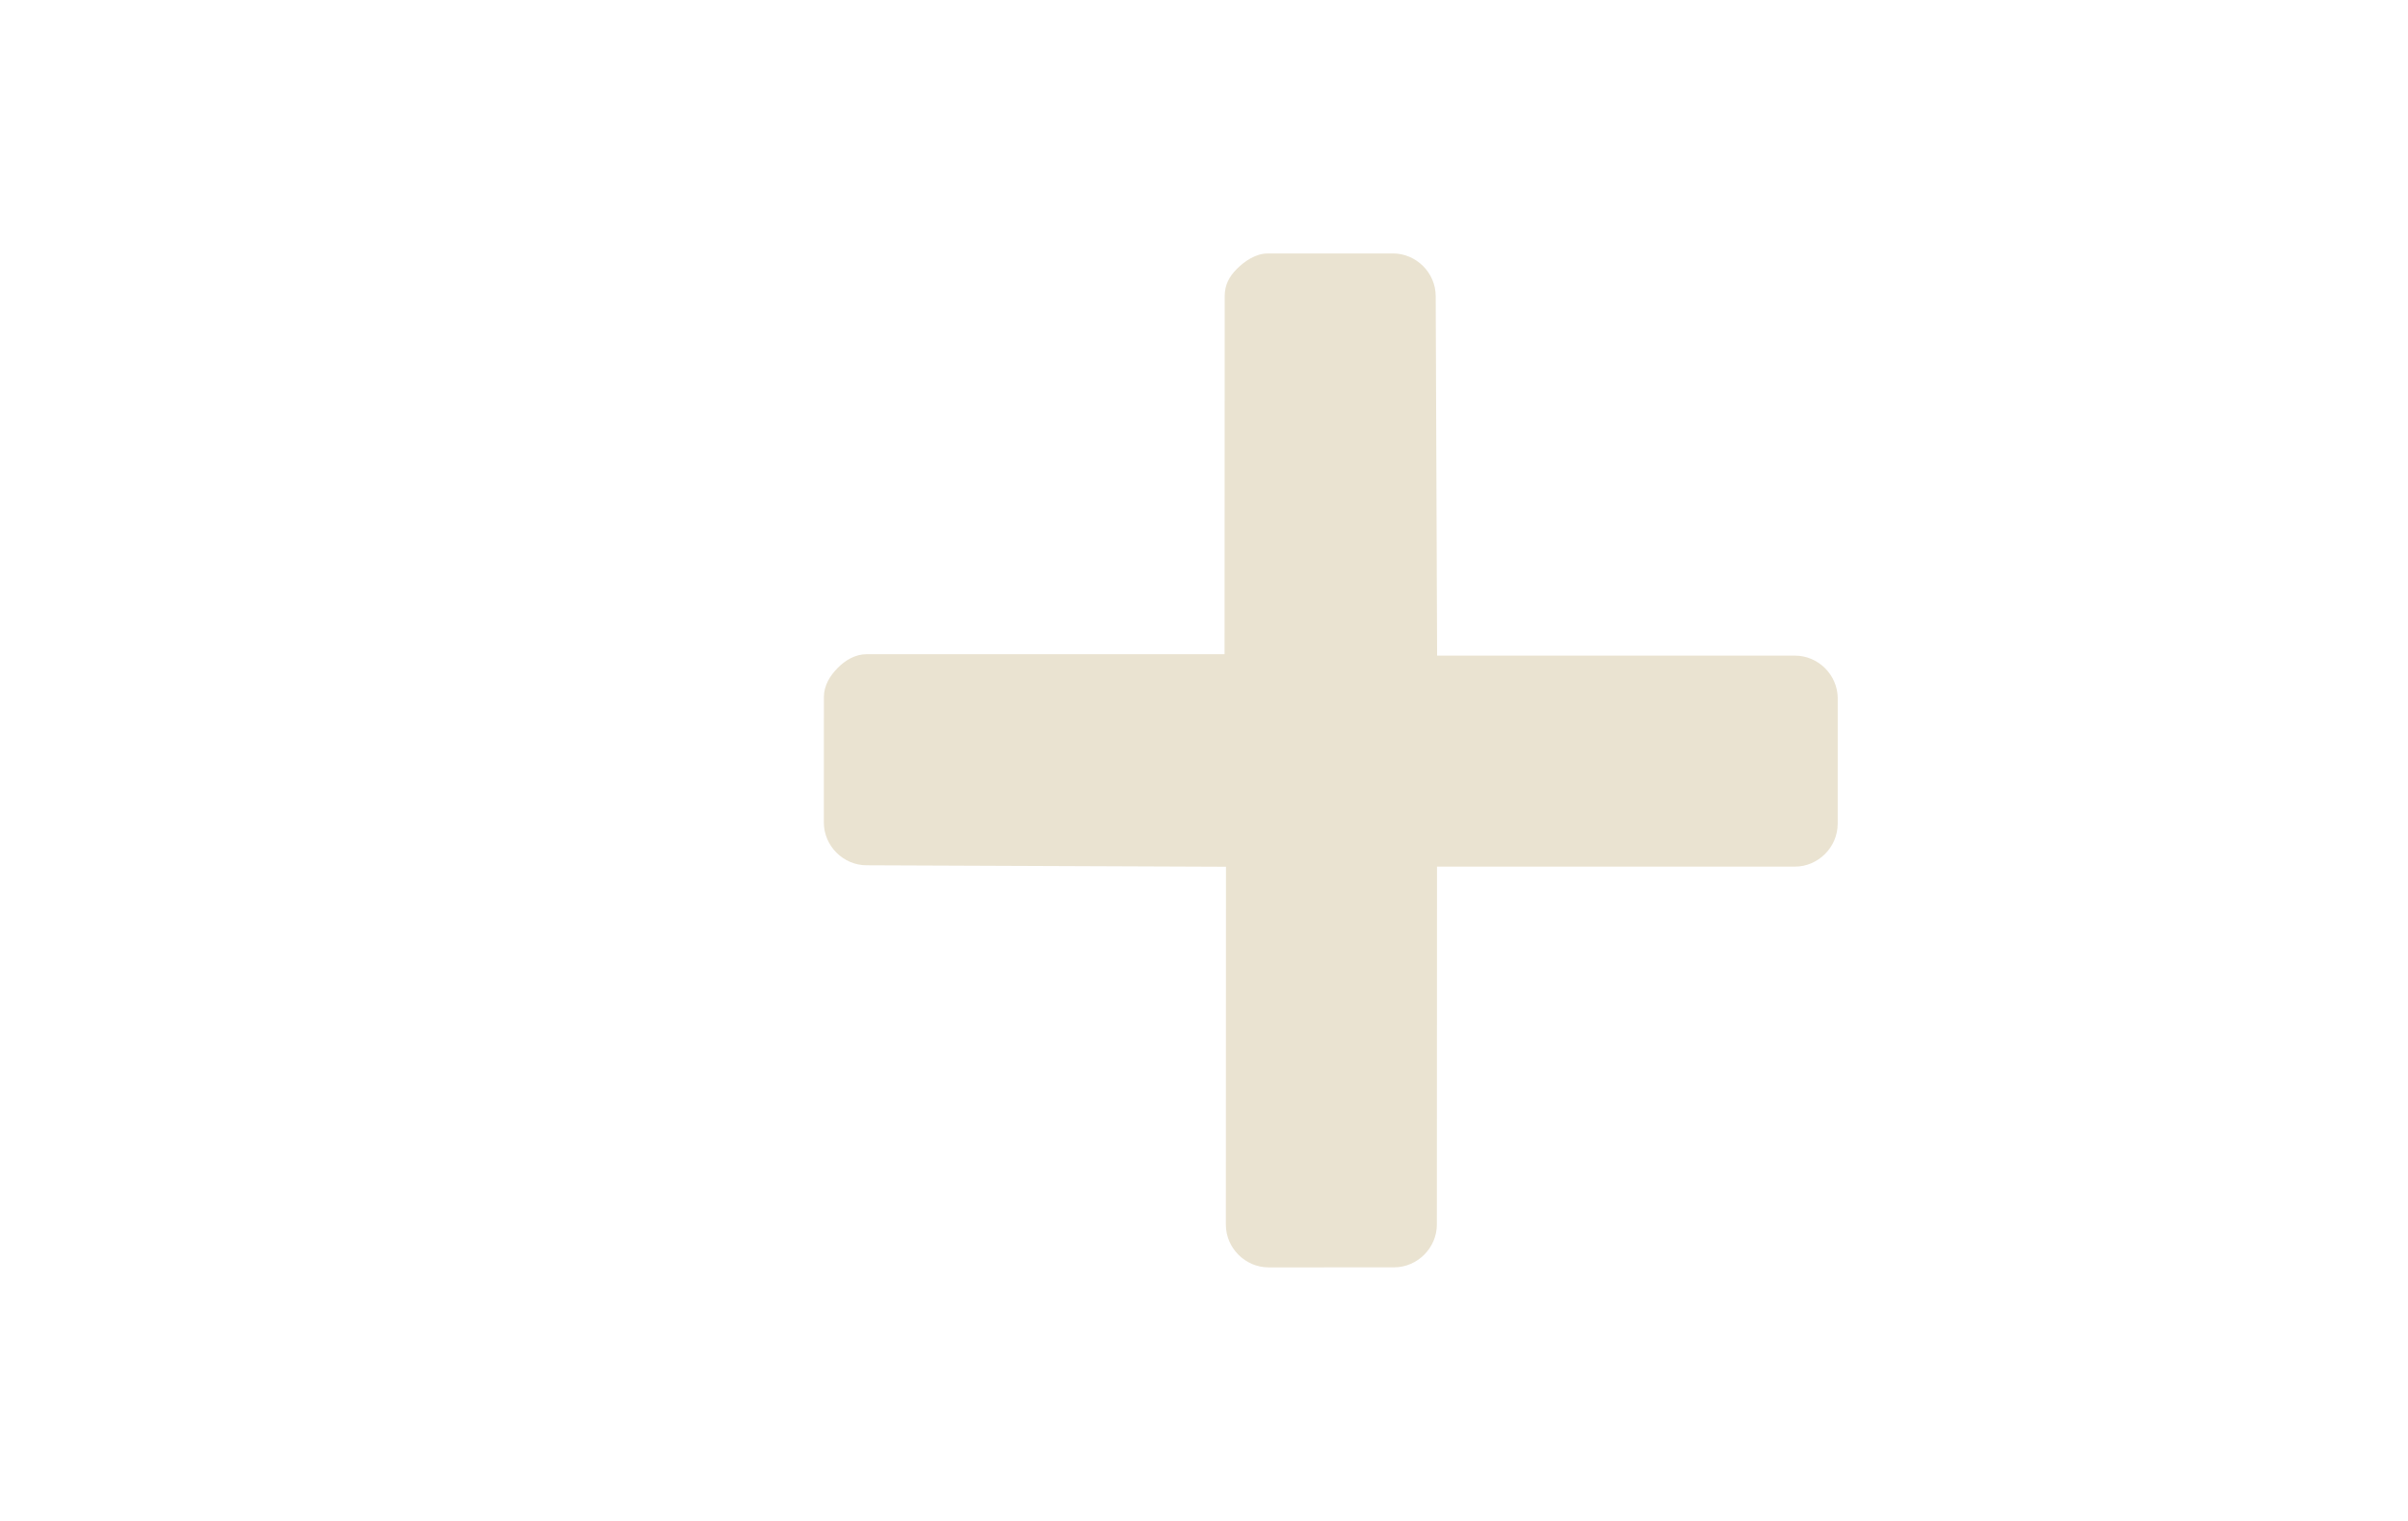
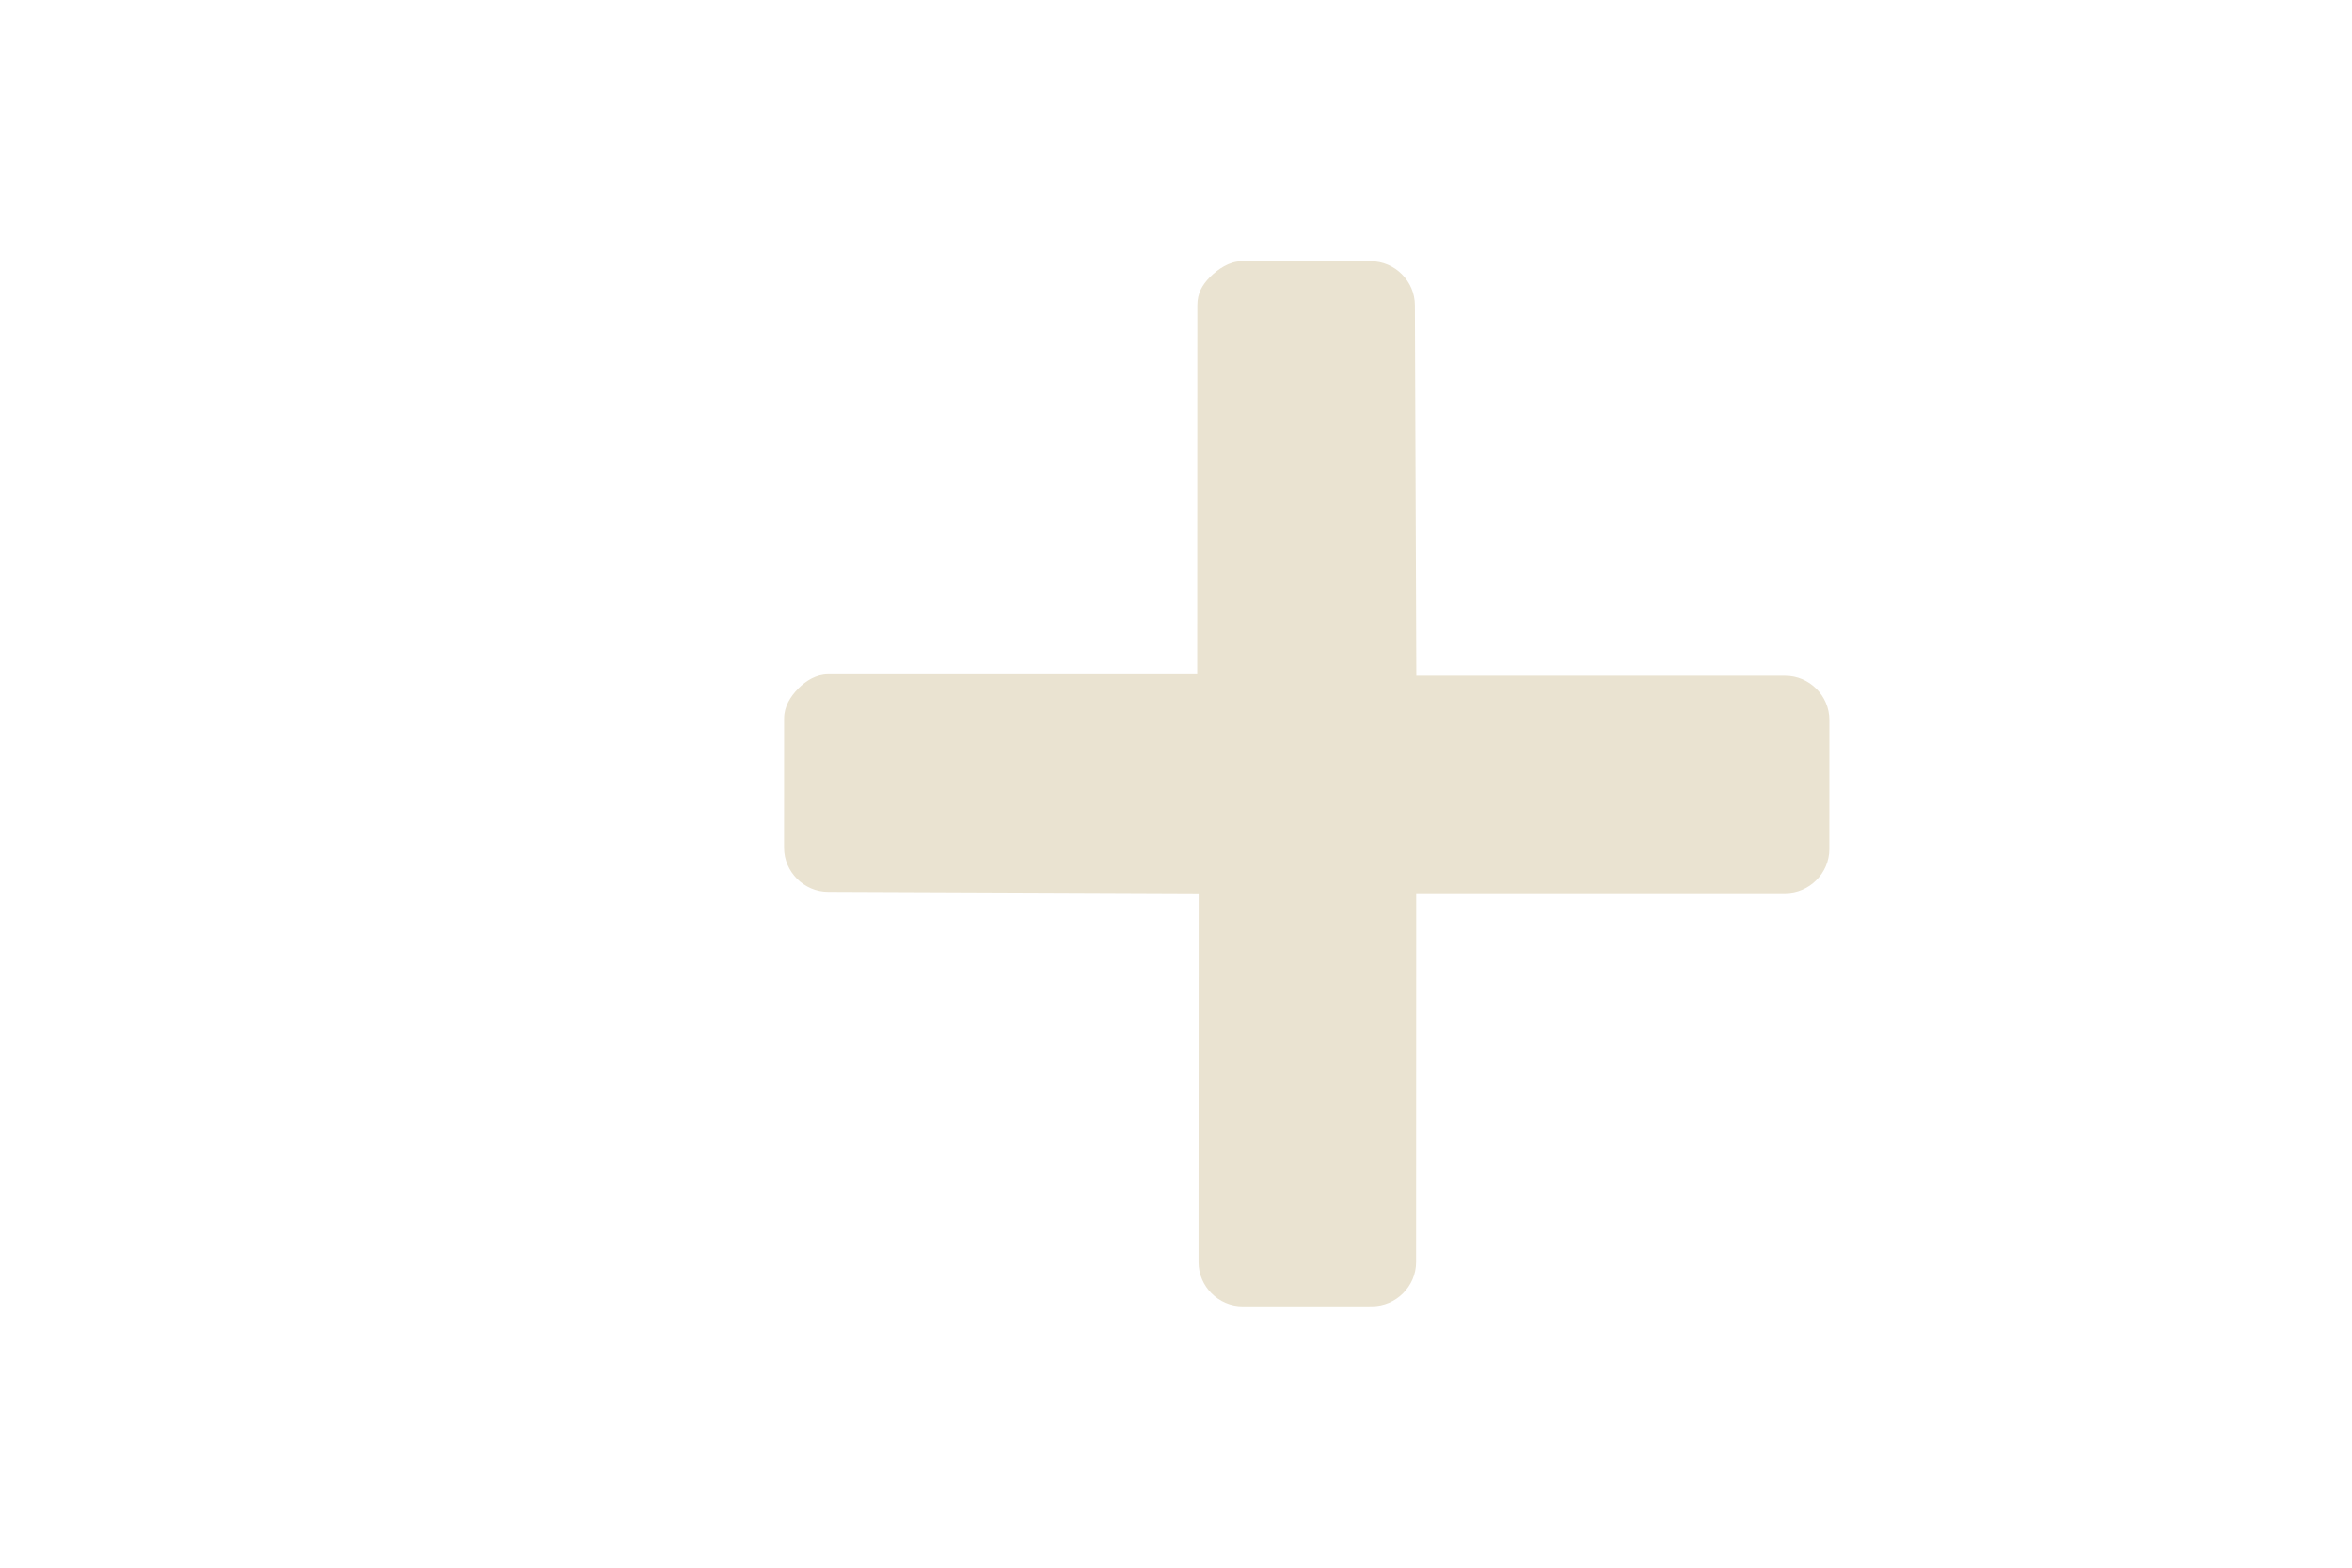
- <svg xmlns="http://www.w3.org/2000/svg" width="38" height="24" id="svg2" version="1.1">
+ <svg xmlns="http://www.w3.org/2000/svg" width="36" height="24" id="svg2" version="1.1">
  <defs id="defs4" />
  <g id="layer1" transform="translate(5.6805248e-4,-1028.344)">
-     <path style="color:#000000;fill:#eae3d1;fill-opacity:1;fill-rule:nonzero;stroke:#000000;stroke-width:0;stroke-linejoin:round;stroke-miterlimit:4;stroke-opacity:1;stroke-dasharray:none;marker:none;visibility:visible;display:inline;overflow:visible;enable-background:accumulate" d="m 13.218,1038.885 c -0.12,0.121 -0.217,0.275 -0.217,0.459 l -7.2e-4,1.979 c 3.15e-4,0.369 0.307,0.675 0.675,0.675 l 5.671,0.023 -0.002,5.647 c 1.25e-4,0.369 0.306,0.675 0.675,0.675 l 1.979,-8e-4 c 0.369,10e-5 0.676,-0.307 0.676,-0.676 l 0.002,-5.647 5.647,0 c 0.369,3e-4 0.676,-0.307 0.676,-0.676 l 7.19e-4,-1.979 c -2.25e-4,-0.369 -0.307,-0.675 -0.675,-0.675 l -5.647,0 -0.022,-5.671 c -1.25e-4,-0.369 -0.306,-0.675 -0.675,-0.675 l -1.979,7e-4 c -0.185,0 -0.362,0.121 -0.483,0.242 -0.12,0.121 -0.193,0.25 -0.193,0.434 l -0.002,5.647 -5.647,0 c -0.184,-10e-5 -0.338,0.097 -0.459,0.217 z" id="rect2987" />
+     <path style="color:#000000;fill:#eae3d1;fill-opacity:1;fill-rule:nonzero;stroke:#000000;stroke-width:0;stroke-linejoin:round;stroke-miterlimit:4;stroke-opacity:1;stroke-dasharray:none;marker:none;visibility:visible;display:inline;overflow:visible;enable-background:accumulate" d="m 12.218,1038.885 c -0.12,0.121 -0.217,0.275 -0.217,0.459 l -7.2e-4,1.979 c 3.15e-4,0.369 0.307,0.675 0.675,0.675 l 5.671,0.023 -0.002,5.647 c 1.25e-4,0.369 0.306,0.675 0.675,0.675 l 1.979,-8e-4 c 0.369,10e-5 0.676,-0.307 0.676,-0.676 l 0.002,-5.647 5.647,0 c 0.369,3e-4 0.676,-0.307 0.676,-0.676 l 7.19e-4,-1.979 c -2.25e-4,-0.369 -0.307,-0.675 -0.675,-0.675 l -5.647,0 -0.022,-5.671 c -1.25e-4,-0.369 -0.306,-0.675 -0.675,-0.675 l -1.979,7e-4 c -0.185,0 -0.362,0.121 -0.483,0.242 -0.12,0.121 -0.193,0.25 -0.193,0.434 l -0.002,5.647 -5.647,0 c -0.184,-10e-5 -0.338,0.097 -0.459,0.217 z" id="rect2987" />
  </g>
</svg>
